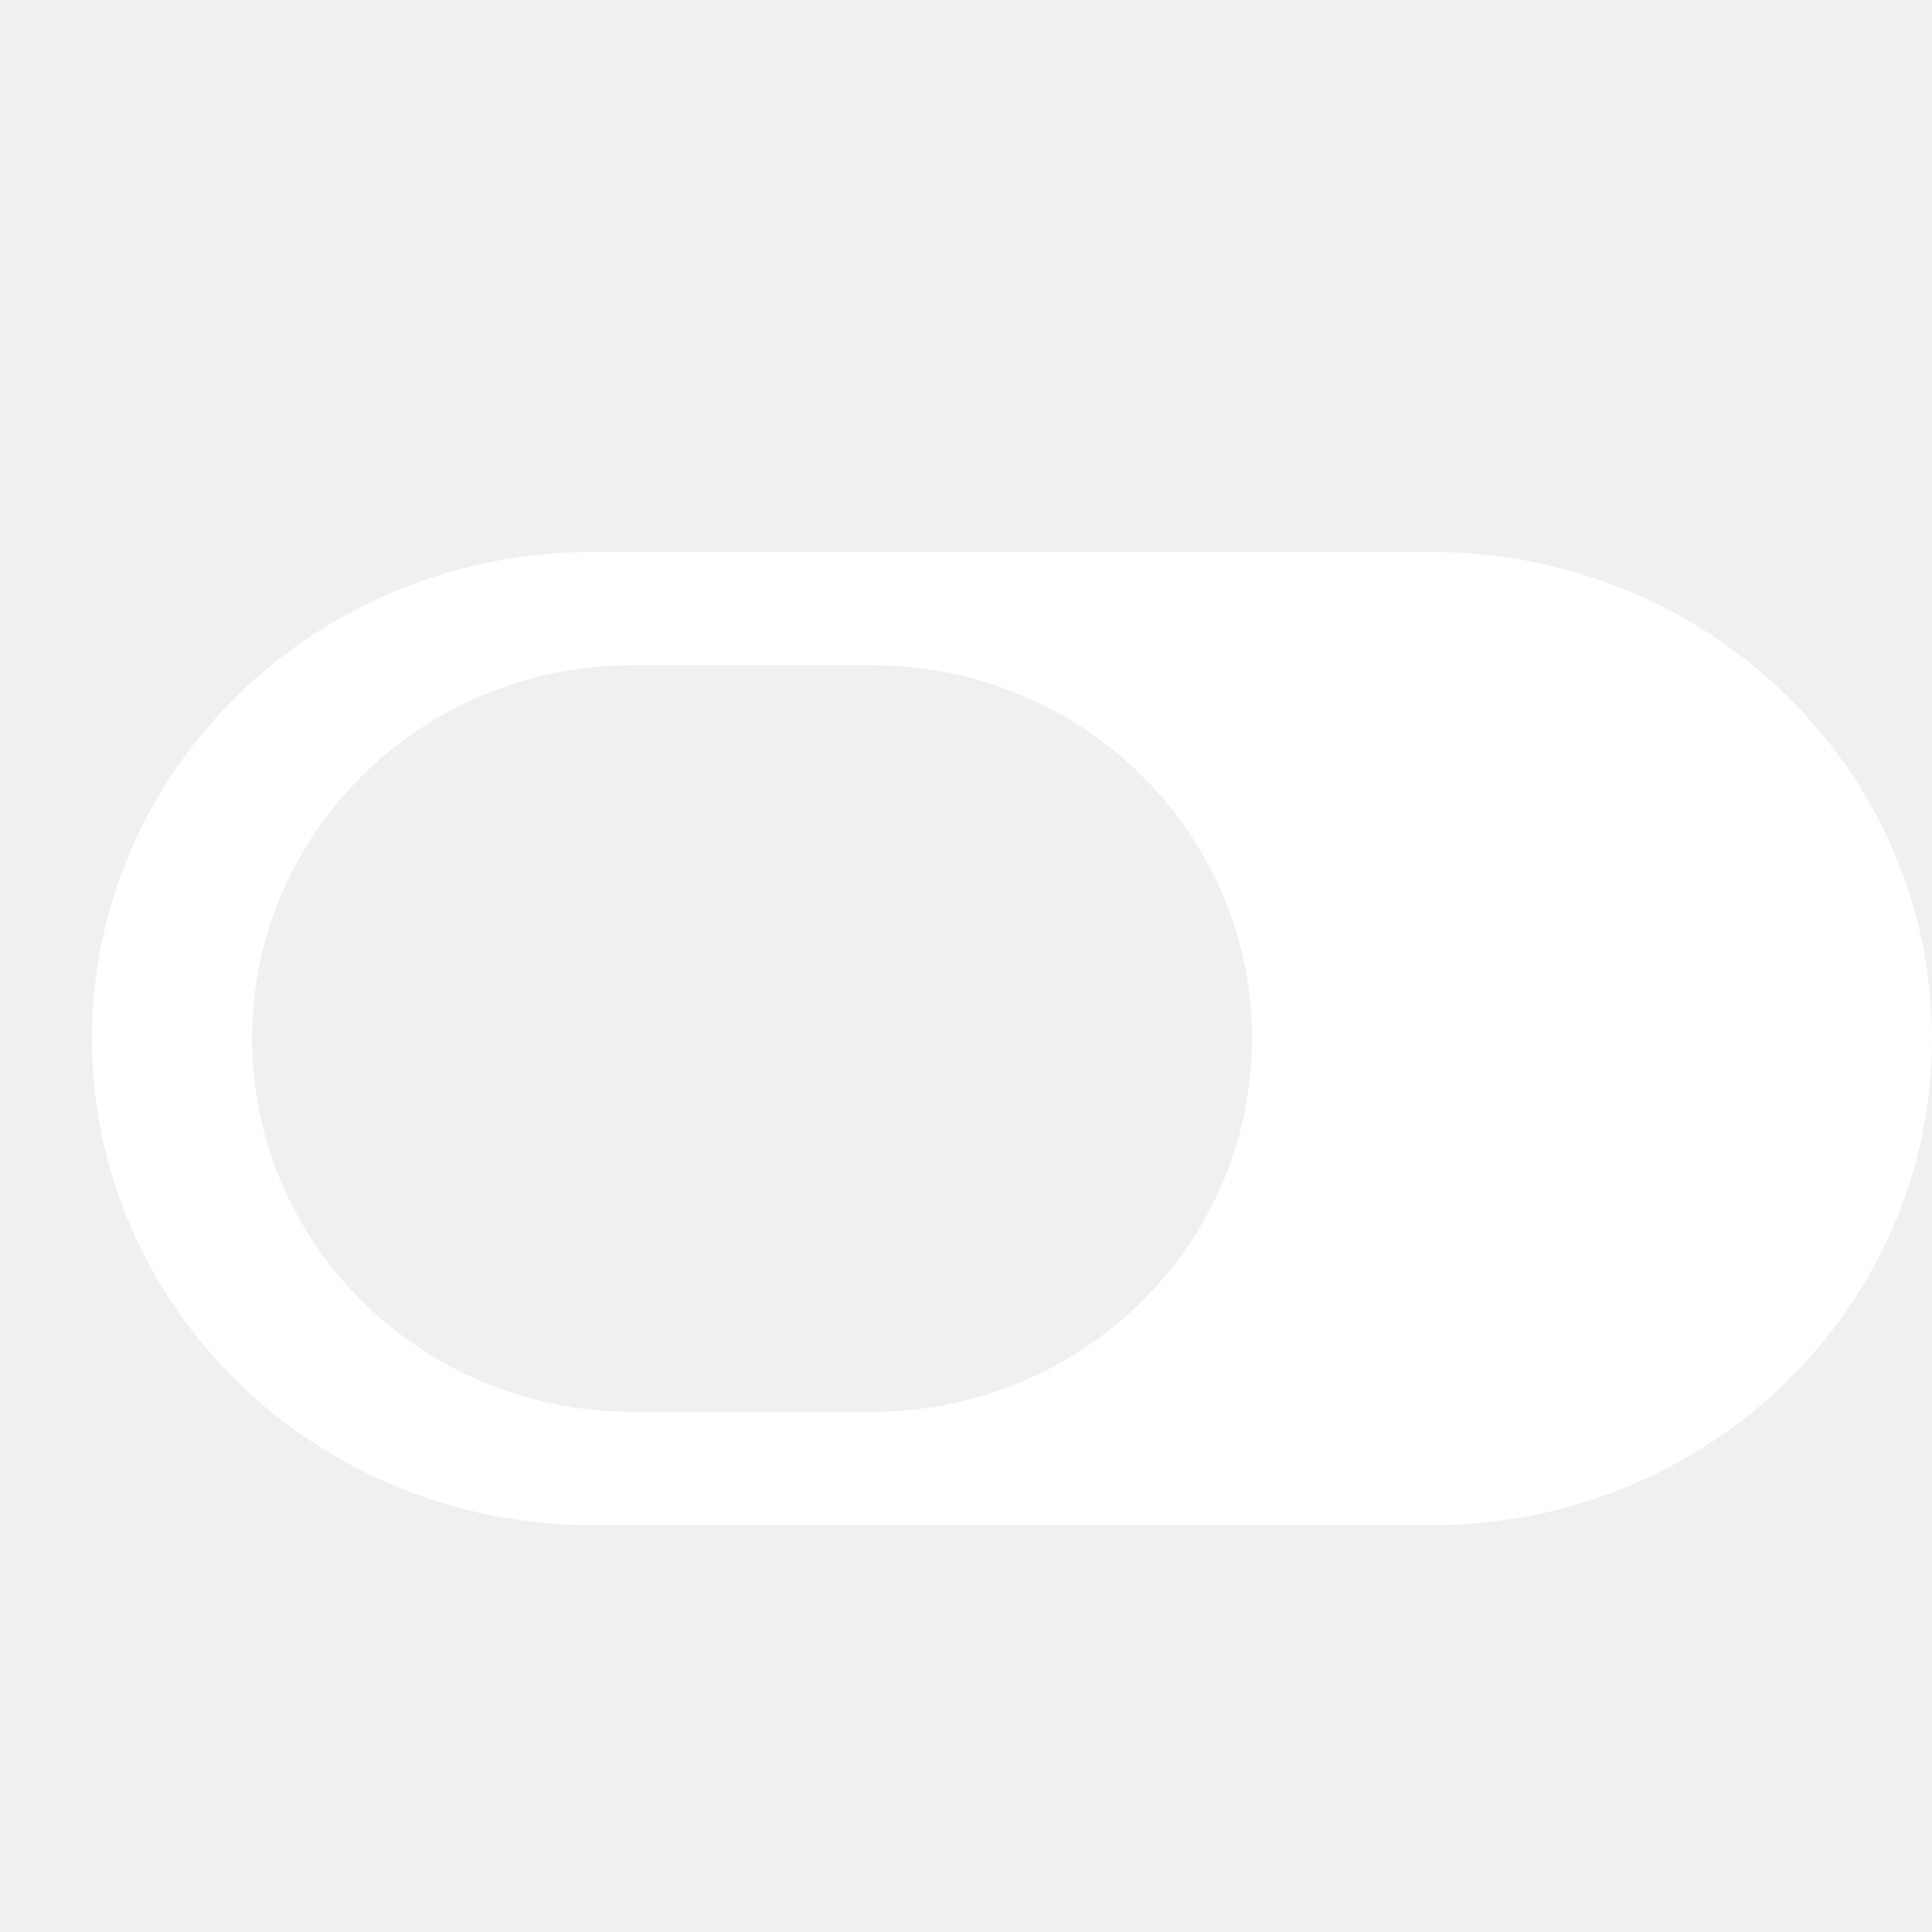
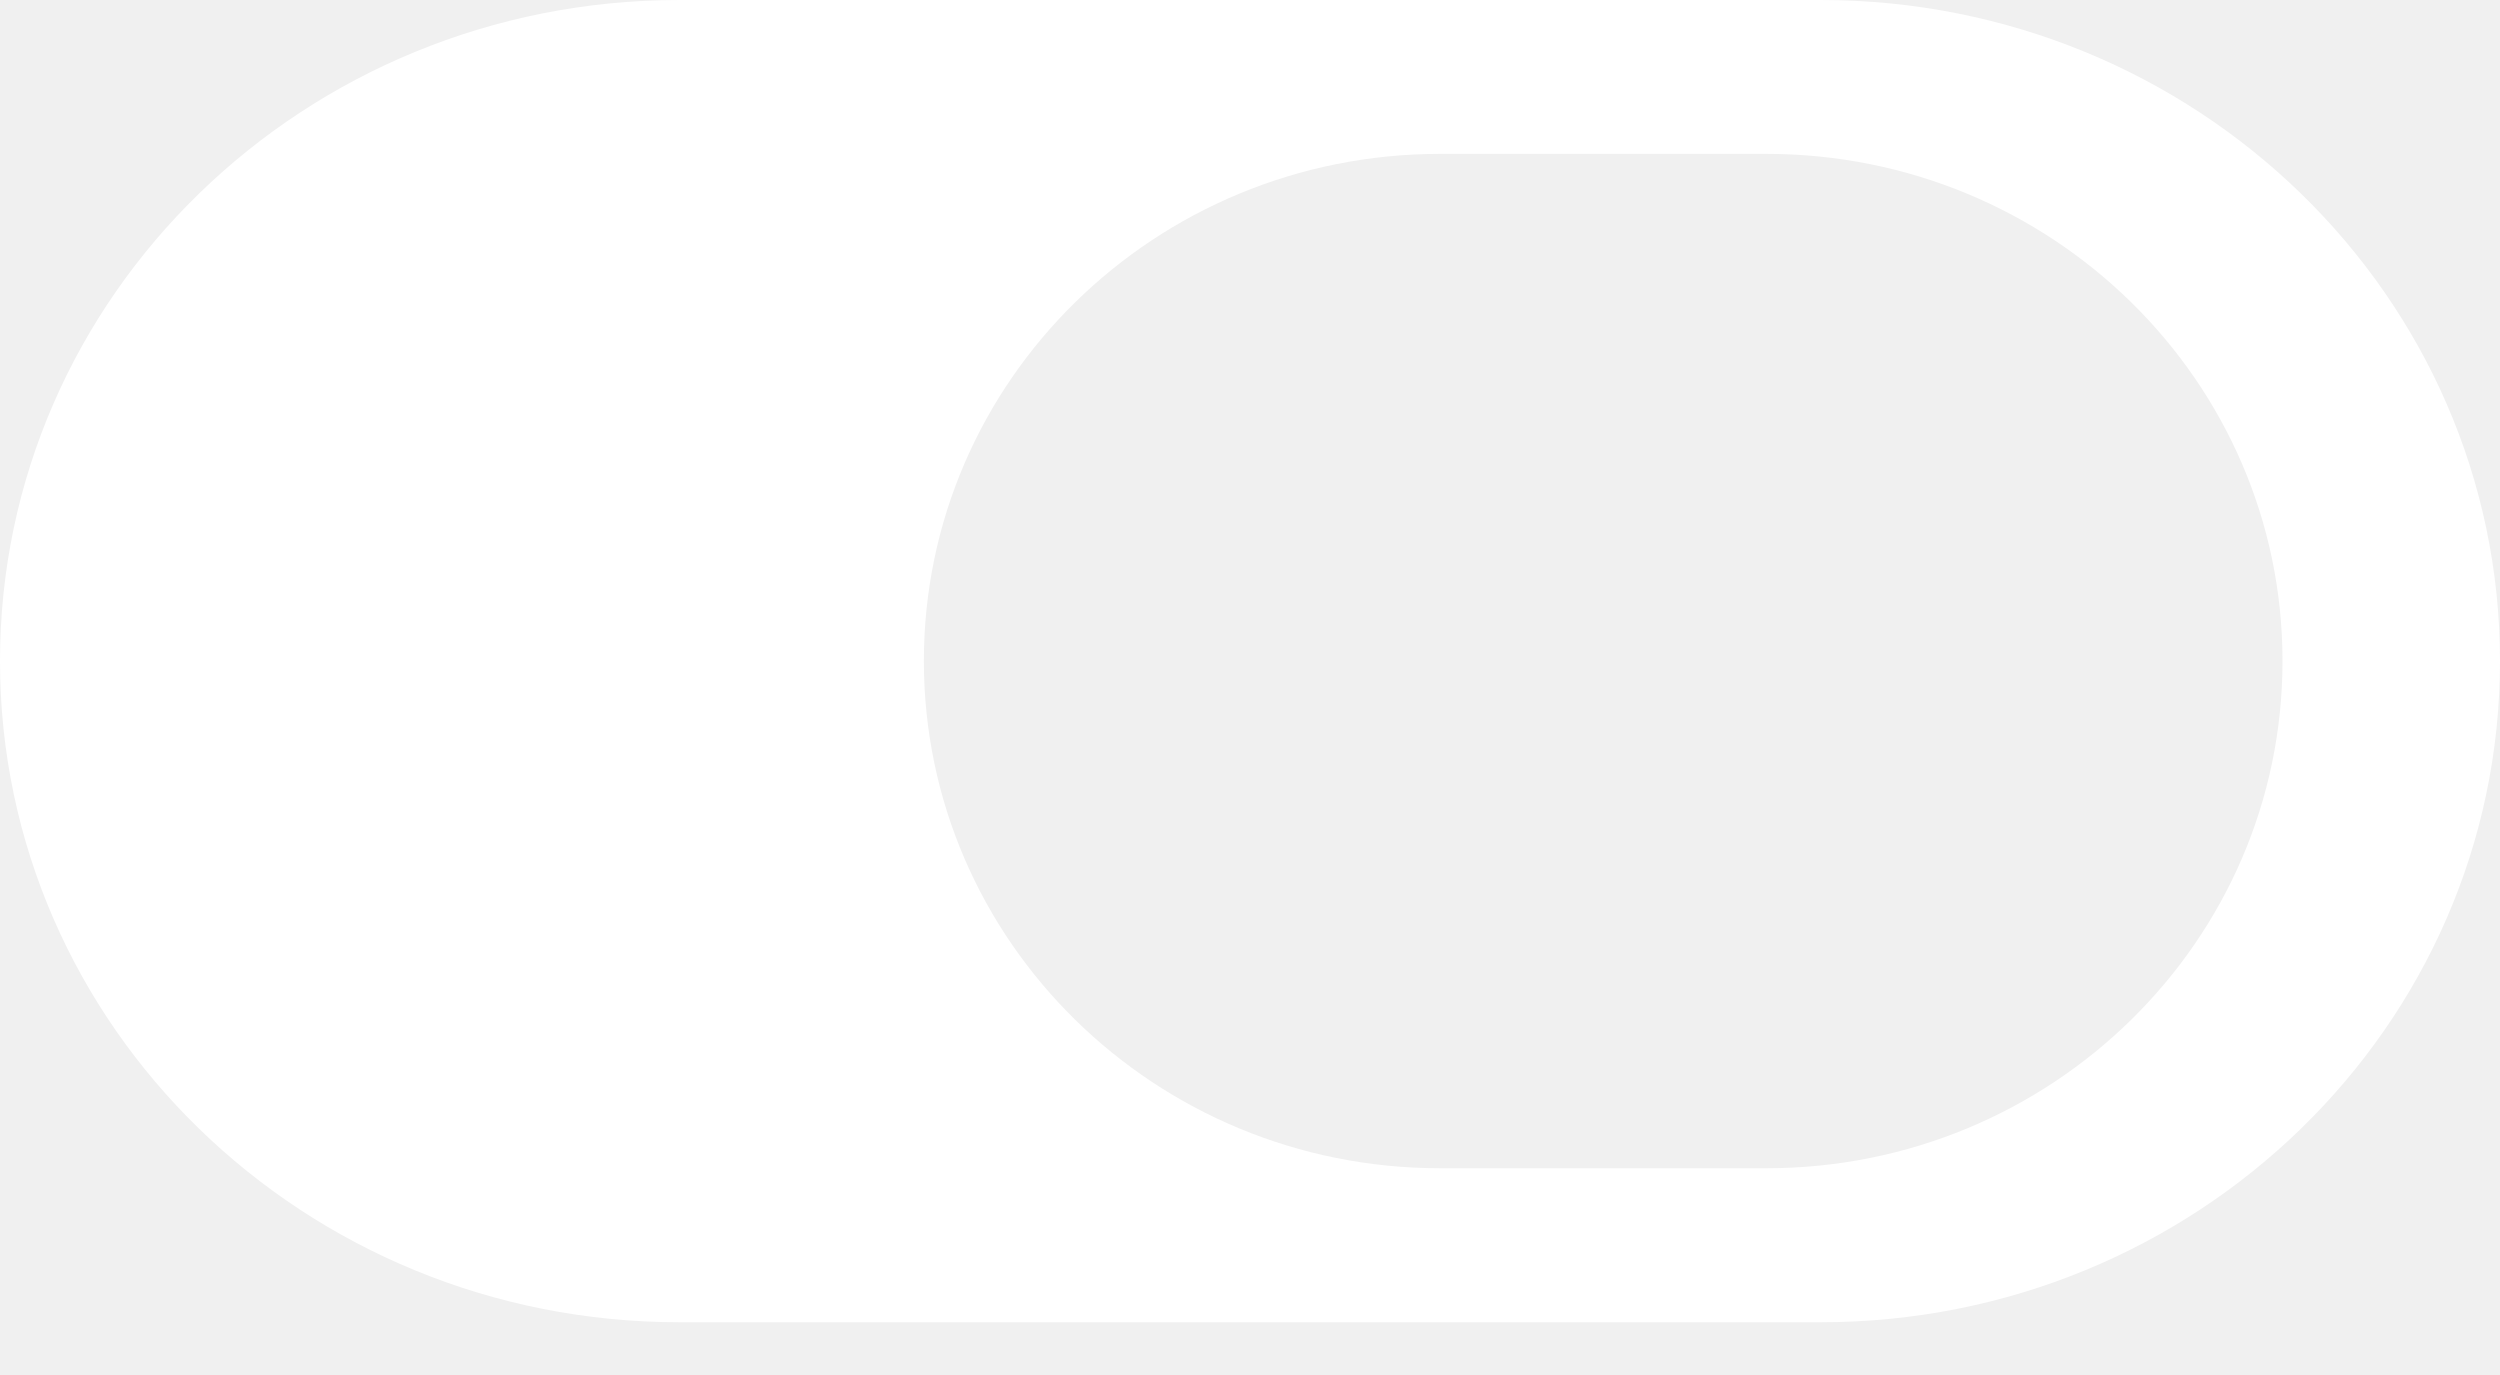
- <svg xmlns="http://www.w3.org/2000/svg" width="21" height="21" viewBox="0 0 21 21" fill="none">
-   <path fill-rule="evenodd" clip-rule="evenodd" d="M15.565 6C18.567 6 21 8.368 21 11.289C21 14.21 18.567 16.578 15.565 16.578H6.435C3.433 16.578 1 14.21 1 11.289C1 8.368 3.433 6 6.435 6H15.565ZM9.479 7.231C11.76 7.231 13.609 9.047 13.609 11.288C13.609 13.529 11.76 15.346 9.479 15.346H6.87C4.589 15.346 2.74 13.529 2.74 11.288C2.74 9.047 4.589 7.231 6.87 7.231H9.479Z" fill="white" />
+ <svg xmlns="http://www.w3.org/2000/svg" width="20" height="11" viewBox="0 0 20 11" fill="none">
+   <path fill-rule="evenodd" clip-rule="evenodd" d="M5.435 0C2.433 0 0 2.368 0 5.289C0 8.21 2.433 10.578 5.435 10.578H14.565C17.567 10.578 20 8.21 20 5.289C20 2.368 17.567 0 14.565 0H5.435ZM11.521 1.231C9.24 1.231 7.391 3.047 7.391 5.288C7.391 7.529 9.24 9.346 11.521 9.346H14.13C16.411 9.346 18.26 7.529 18.26 5.288C18.26 3.047 16.411 1.231 14.13 1.231H11.521Z" fill="white" />
</svg>
